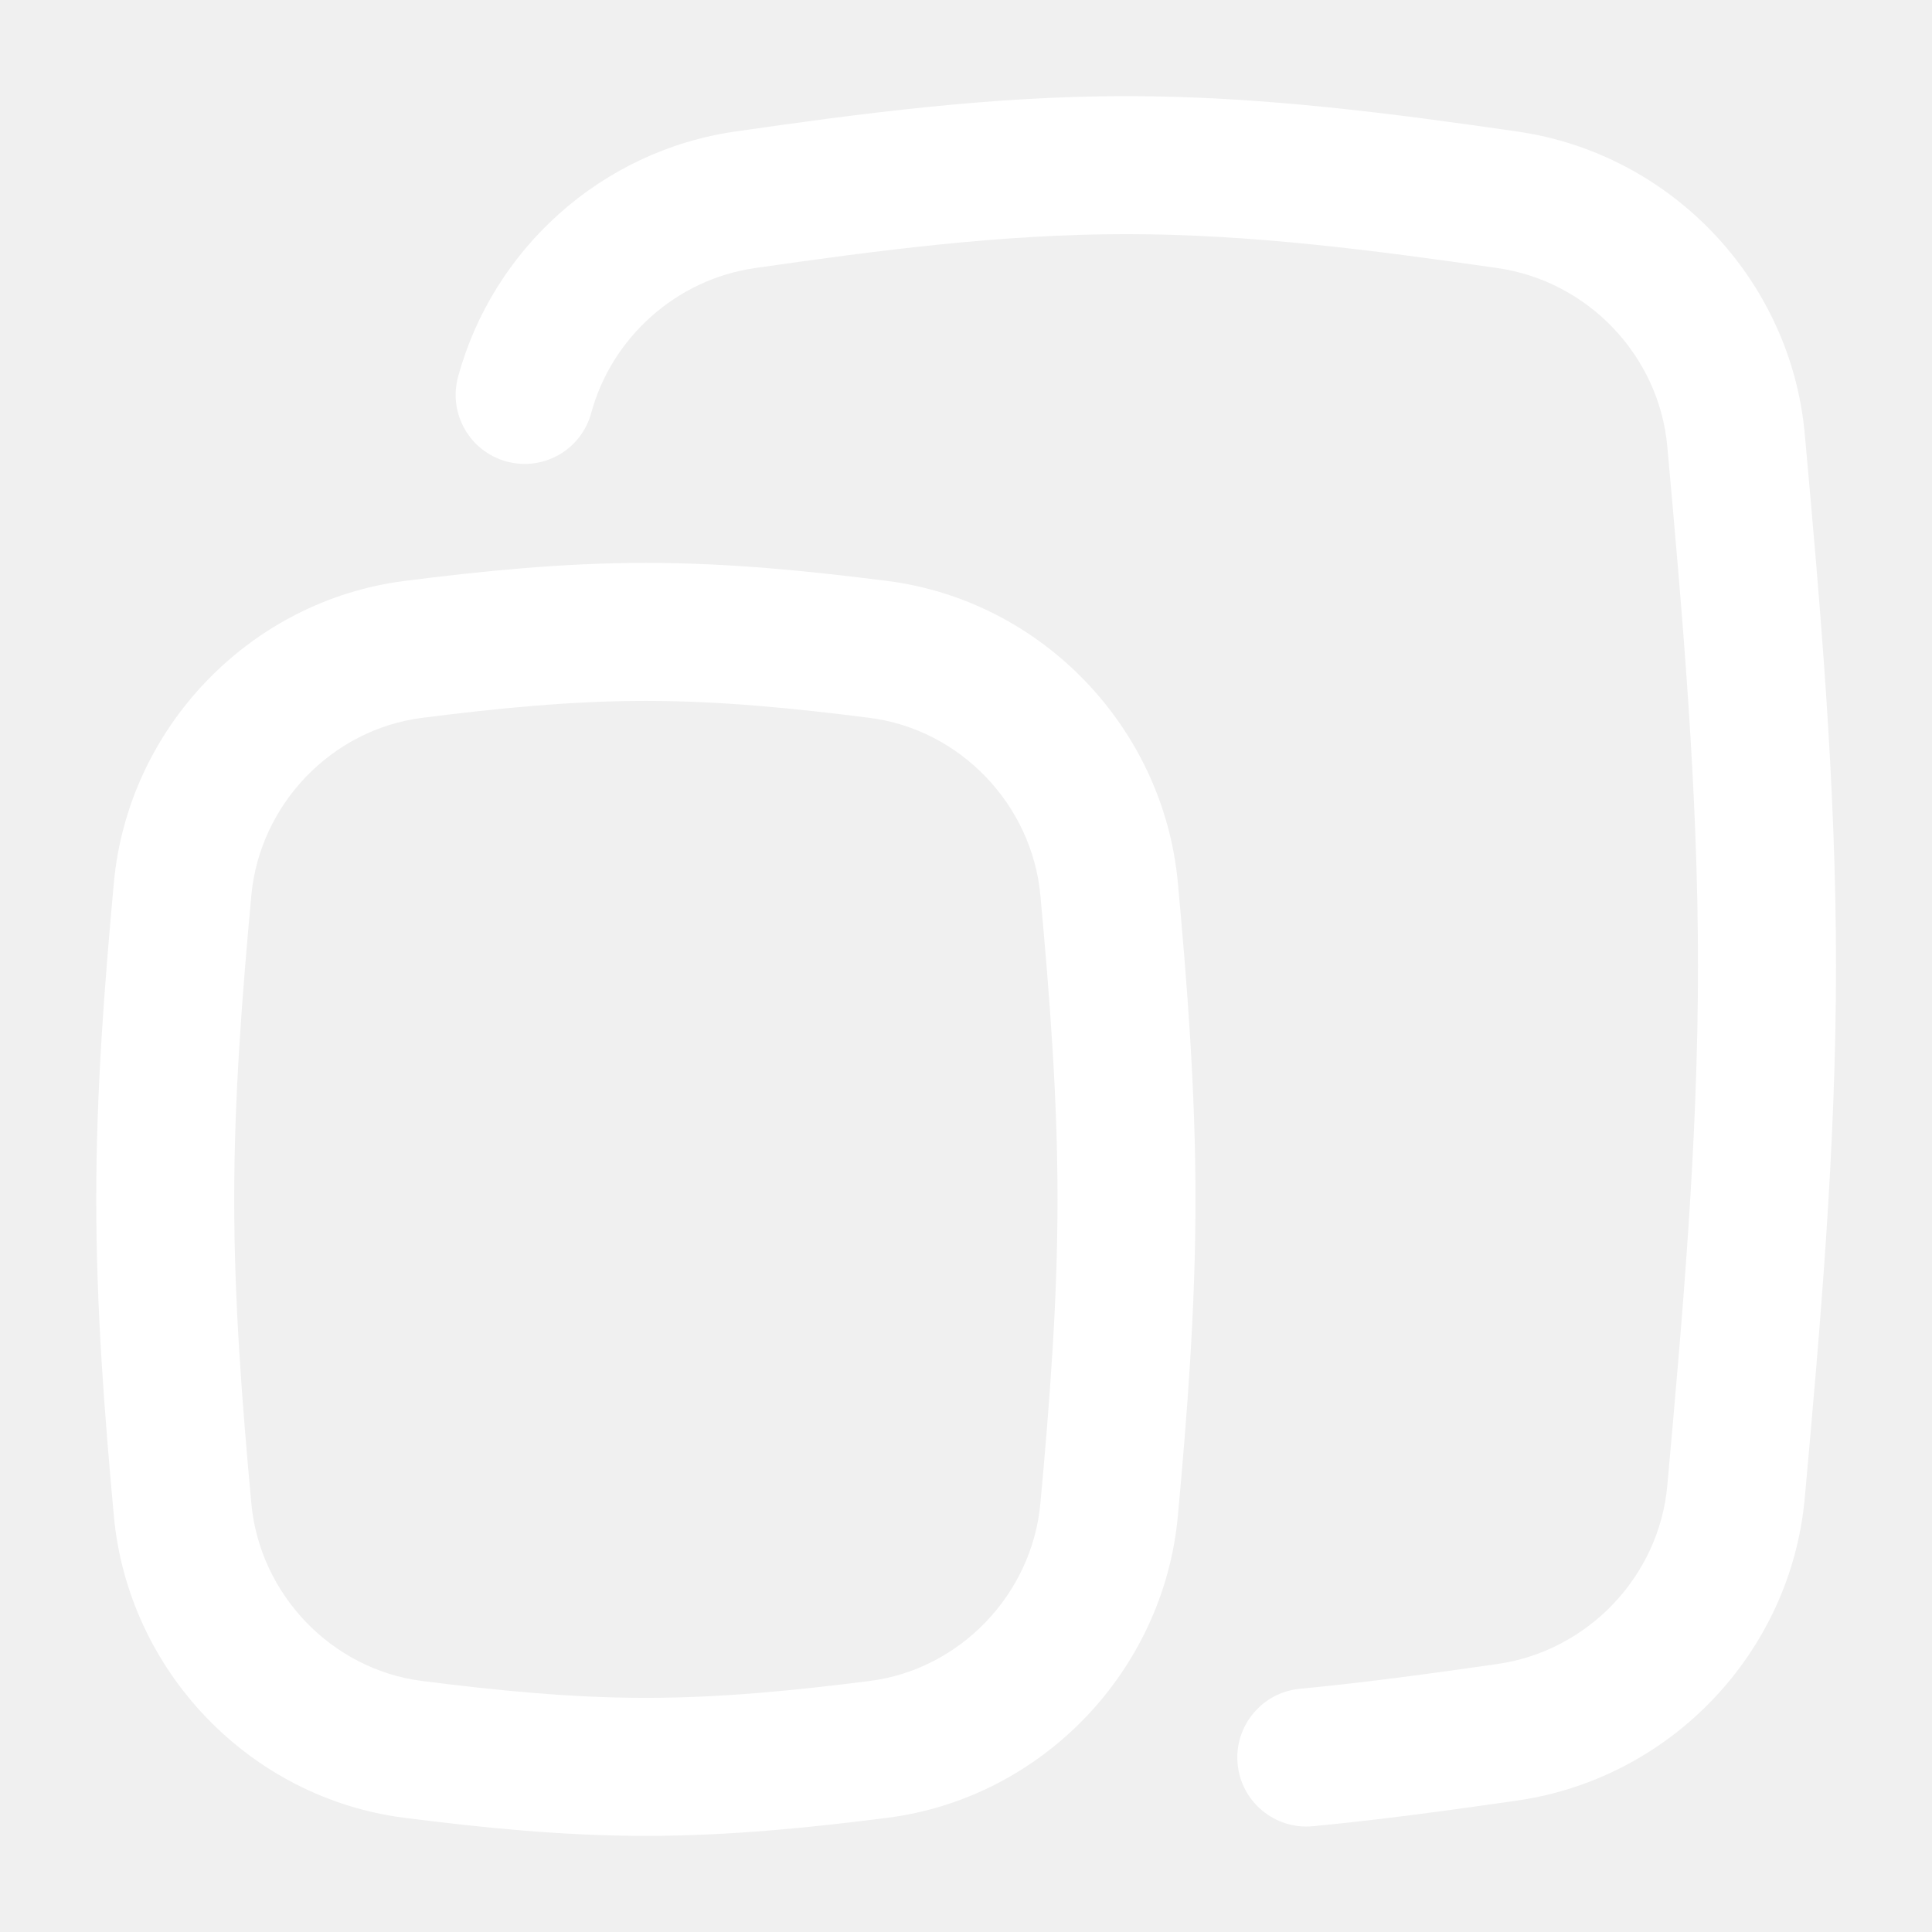
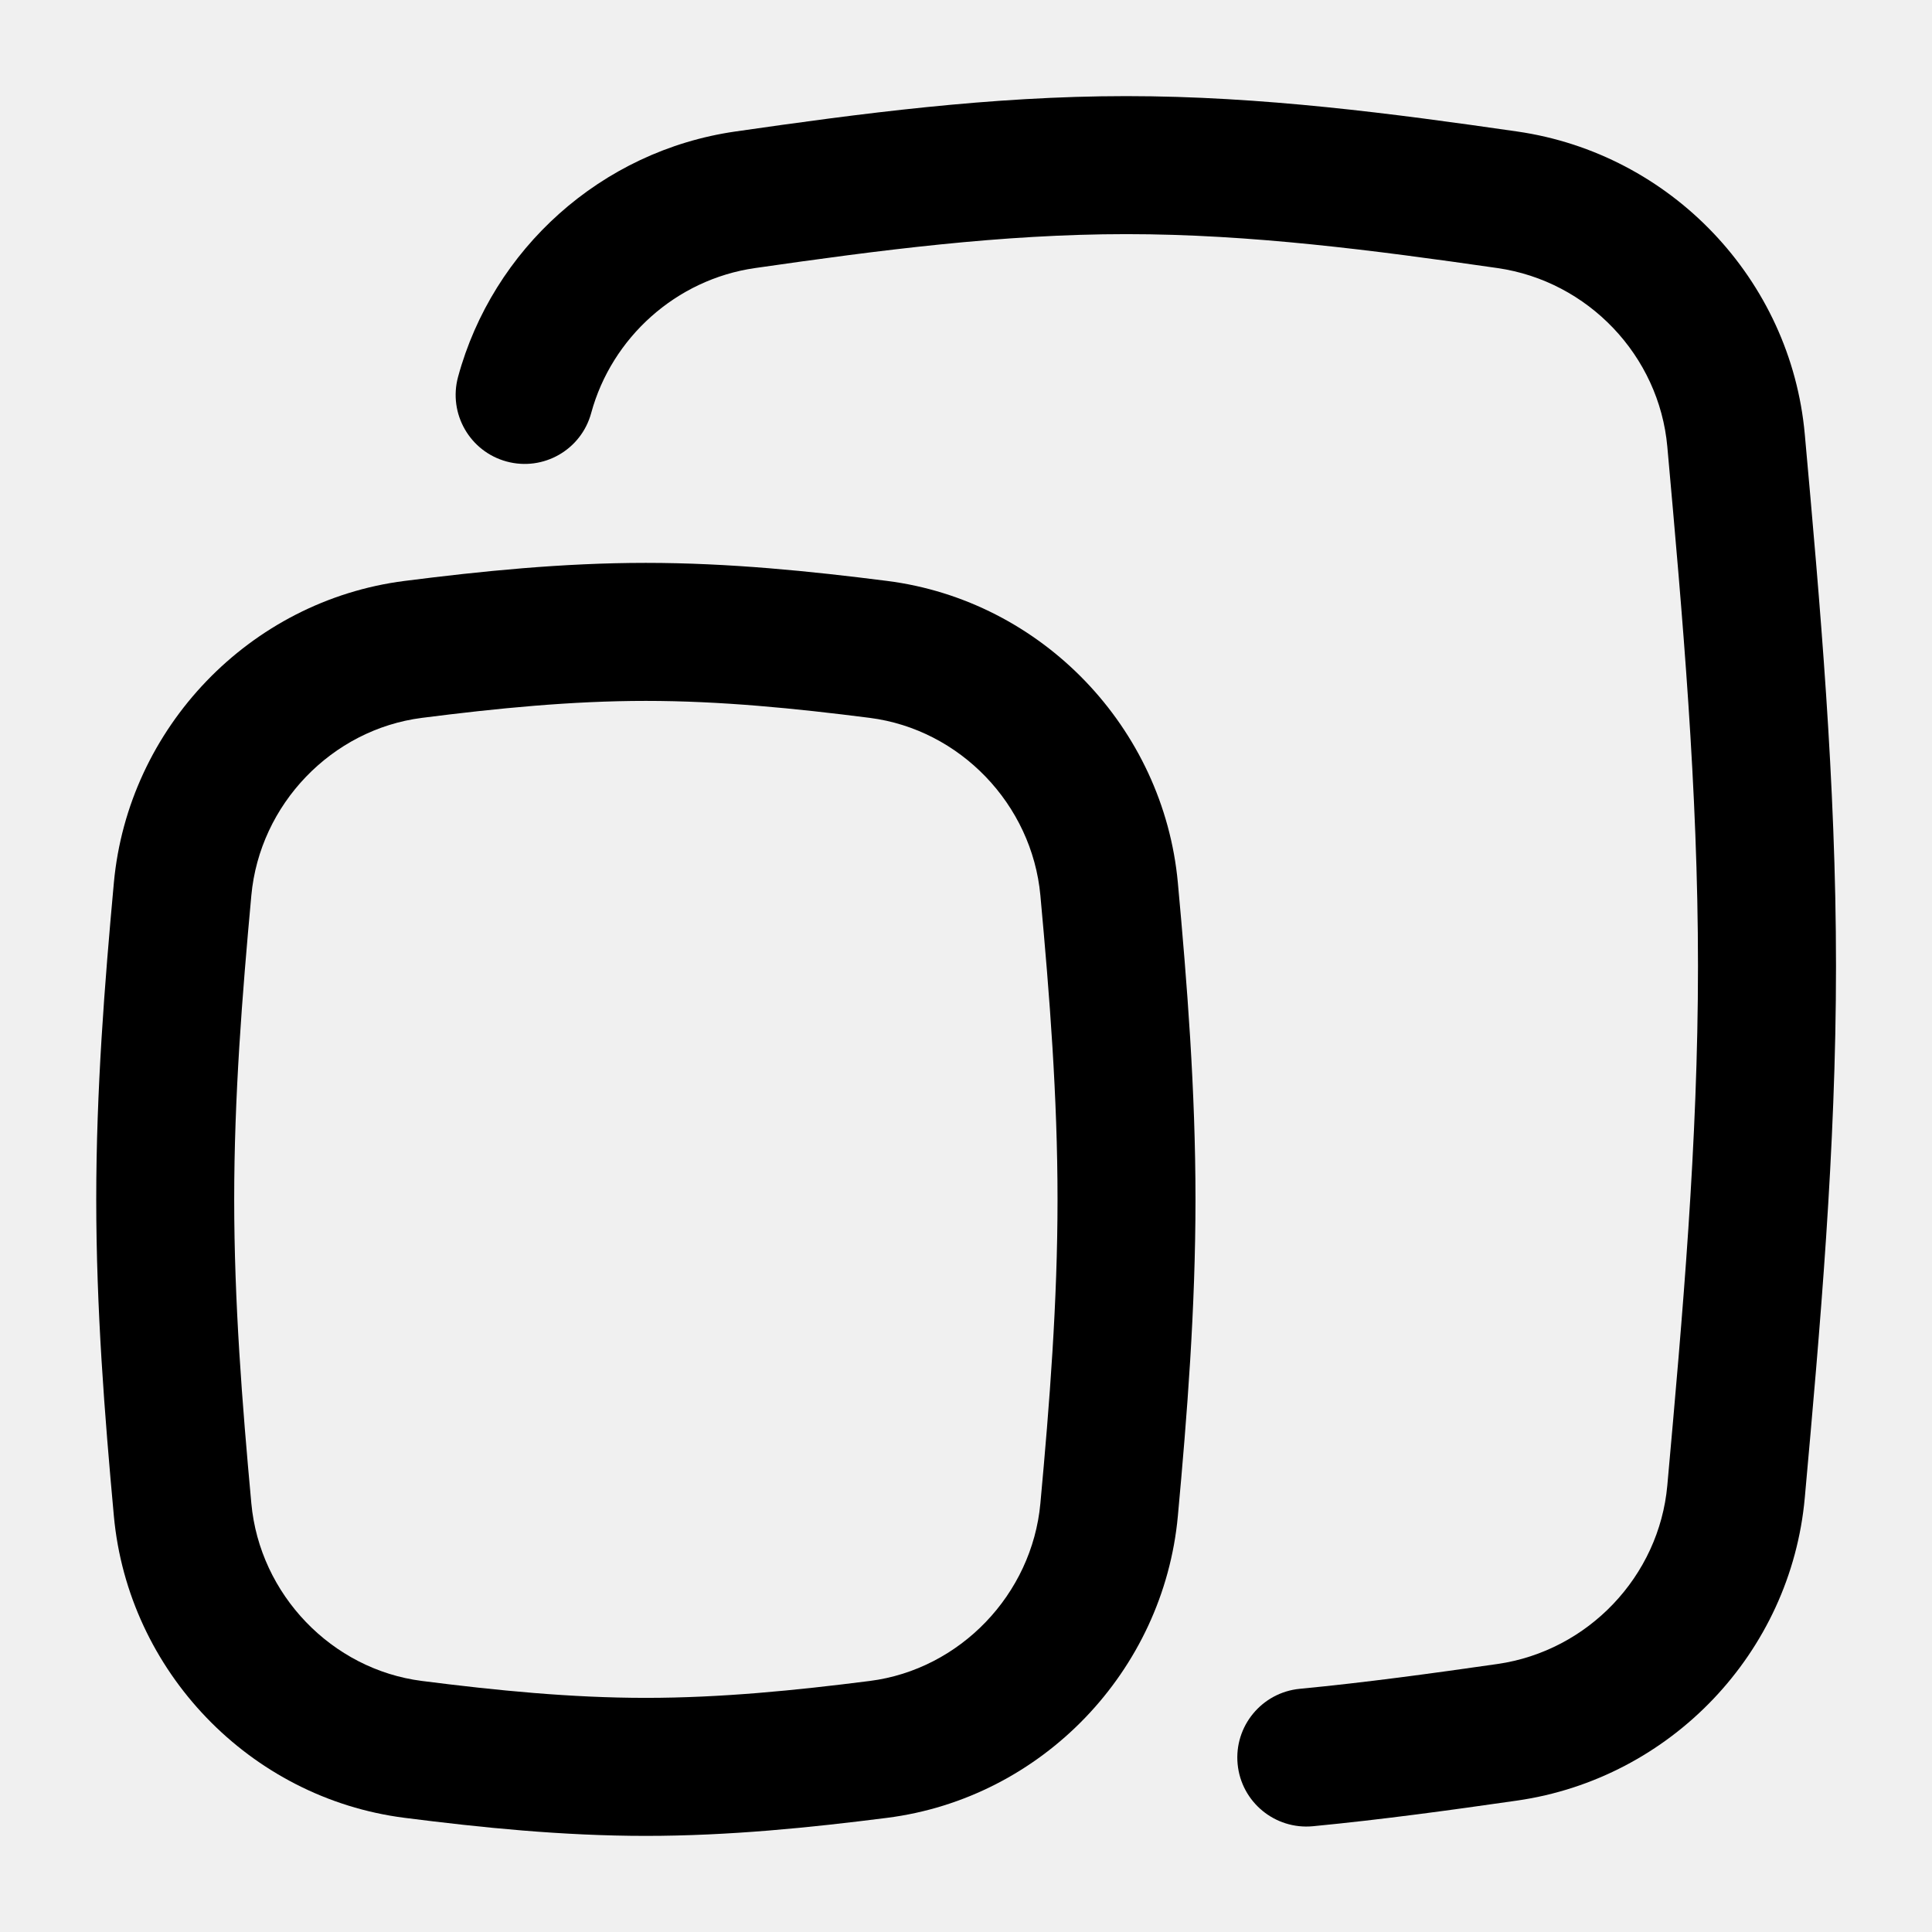
<svg xmlns="http://www.w3.org/2000/svg" width="32" height="32" viewBox="0 0 32 32" fill="none">
-   <path d="M17.516 19.866C17.516 18.168 17.385 16.494 17.232 14.831C17.093 13.322 15.899 12.081 14.405 11.89C13.165 11.732 11.935 11.609 10.697 11.609C9.46 11.609 8.229 11.732 6.989 11.89C5.495 12.081 4.302 13.322 4.163 14.831C4.01 16.494 3.879 18.168 3.879 19.866C3.879 21.563 4.01 23.239 4.163 24.901C4.302 26.41 5.495 27.652 6.989 27.842C8.229 28 9.46 28.122 10.697 28.122C11.935 28.122 13.166 28 14.406 27.842C15.899 27.652 17.093 26.41 17.232 24.901C17.385 23.239 17.516 21.563 17.516 19.866ZM19.801 19.866C19.801 21.673 19.663 23.433 19.509 25.11C19.273 27.677 17.26 29.782 14.694 30.109C13.421 30.271 12.079 30.408 10.697 30.408C9.316 30.408 7.974 30.271 6.701 30.109C4.135 29.782 2.122 27.677 1.886 25.11C1.732 23.433 1.594 21.673 1.594 19.866C1.594 18.059 1.732 16.298 1.886 14.621C2.122 12.055 4.135 9.949 6.701 9.622C7.974 9.46 9.316 9.323 10.697 9.323C12.079 9.323 13.421 9.46 14.694 9.622C17.26 9.949 19.273 12.055 19.509 14.621C19.663 16.298 19.801 18.059 19.801 19.866Z" fill="white" />
-   <path d="M28.124 16C28.124 13.076 27.869 10.214 27.616 7.398C27.481 5.893 26.305 4.656 24.803 4.44C22.758 4.146 20.721 3.878 18.654 3.878C16.588 3.878 14.551 4.146 12.505 4.44C11.197 4.628 10.131 5.594 9.792 6.841C9.627 7.45 9 7.809 8.391 7.644C7.782 7.479 7.422 6.851 7.587 6.242C8.161 4.129 9.956 2.498 12.18 2.178C14.225 1.884 16.407 1.592 18.654 1.592C20.901 1.592 23.084 1.883 25.129 2.178C27.673 2.544 29.662 4.628 29.893 7.193C30.145 9.996 30.41 12.957 30.41 16C30.41 19.043 30.145 22.005 29.893 24.807C29.662 27.373 27.673 29.457 25.129 29.823C24.035 29.98 22.901 30.137 21.747 30.248C21.118 30.308 20.559 29.847 20.499 29.219C20.439 28.591 20.9 28.033 21.528 27.972C22.625 27.867 23.714 27.717 24.803 27.561C26.304 27.345 27.481 26.107 27.616 24.603C27.869 21.787 28.124 18.925 28.124 16Z" fill="white" />
+   <path d="M17.516 19.866C17.516 18.168 17.385 16.494 17.232 14.831C17.093 13.322 15.899 12.081 14.405 11.89C13.165 11.732 11.935 11.609 10.697 11.609C9.46 11.609 8.229 11.732 6.989 11.89C5.495 12.081 4.302 13.322 4.163 14.831C4.01 16.494 3.879 18.168 3.879 19.866C3.879 21.563 4.01 23.239 4.163 24.901C4.302 26.41 5.495 27.652 6.989 27.842C8.229 28 9.46 28.122 10.697 28.122C11.935 28.122 13.166 28 14.406 27.842C15.899 27.652 17.093 26.41 17.232 24.901C17.385 23.239 17.516 21.563 17.516 19.866ZM19.801 19.866C19.801 21.673 19.663 23.433 19.509 25.11C19.273 27.677 17.26 29.782 14.694 30.109C13.421 30.271 12.079 30.408 10.697 30.408C9.316 30.408 7.974 30.271 6.701 30.109C4.135 29.782 2.122 27.677 1.886 25.11C1.732 23.433 1.594 21.673 1.594 19.866C1.594 18.059 1.732 16.298 1.886 14.621C2.122 12.055 4.135 9.949 6.701 9.622C7.974 9.46 9.316 9.323 10.697 9.323C12.079 9.323 13.421 9.46 14.694 9.622C17.26 9.949 19.273 12.055 19.509 14.621C19.663 16.298 19.801 18.059 19.801 19.866Z" fill="currentColor" />
+   <path d="M28.124 16C28.124 13.076 27.869 10.214 27.616 7.398C27.481 5.893 26.305 4.656 24.803 4.44C22.758 4.146 20.721 3.878 18.654 3.878C16.588 3.878 14.551 4.146 12.505 4.44C11.197 4.628 10.131 5.594 9.792 6.841C9.627 7.45 9 7.809 8.391 7.644C7.782 7.479 7.422 6.851 7.587 6.242C8.161 4.129 9.956 2.498 12.18 2.178C14.225 1.884 16.407 1.592 18.654 1.592C20.901 1.592 23.084 1.883 25.129 2.178C27.673 2.544 29.662 4.628 29.893 7.193C30.145 9.996 30.41 12.957 30.41 16C30.41 19.043 30.145 22.005 29.893 24.807C29.662 27.373 27.673 29.457 25.129 29.823C24.035 29.98 22.901 30.137 21.747 30.248C21.118 30.308 20.559 29.847 20.499 29.219C20.439 28.591 20.9 28.033 21.528 27.972C22.625 27.867 23.714 27.717 24.803 27.561C26.304 27.345 27.481 26.107 27.616 24.603C27.869 21.787 28.124 18.925 28.124 16Z" fill="currentColor" />
</svg>
